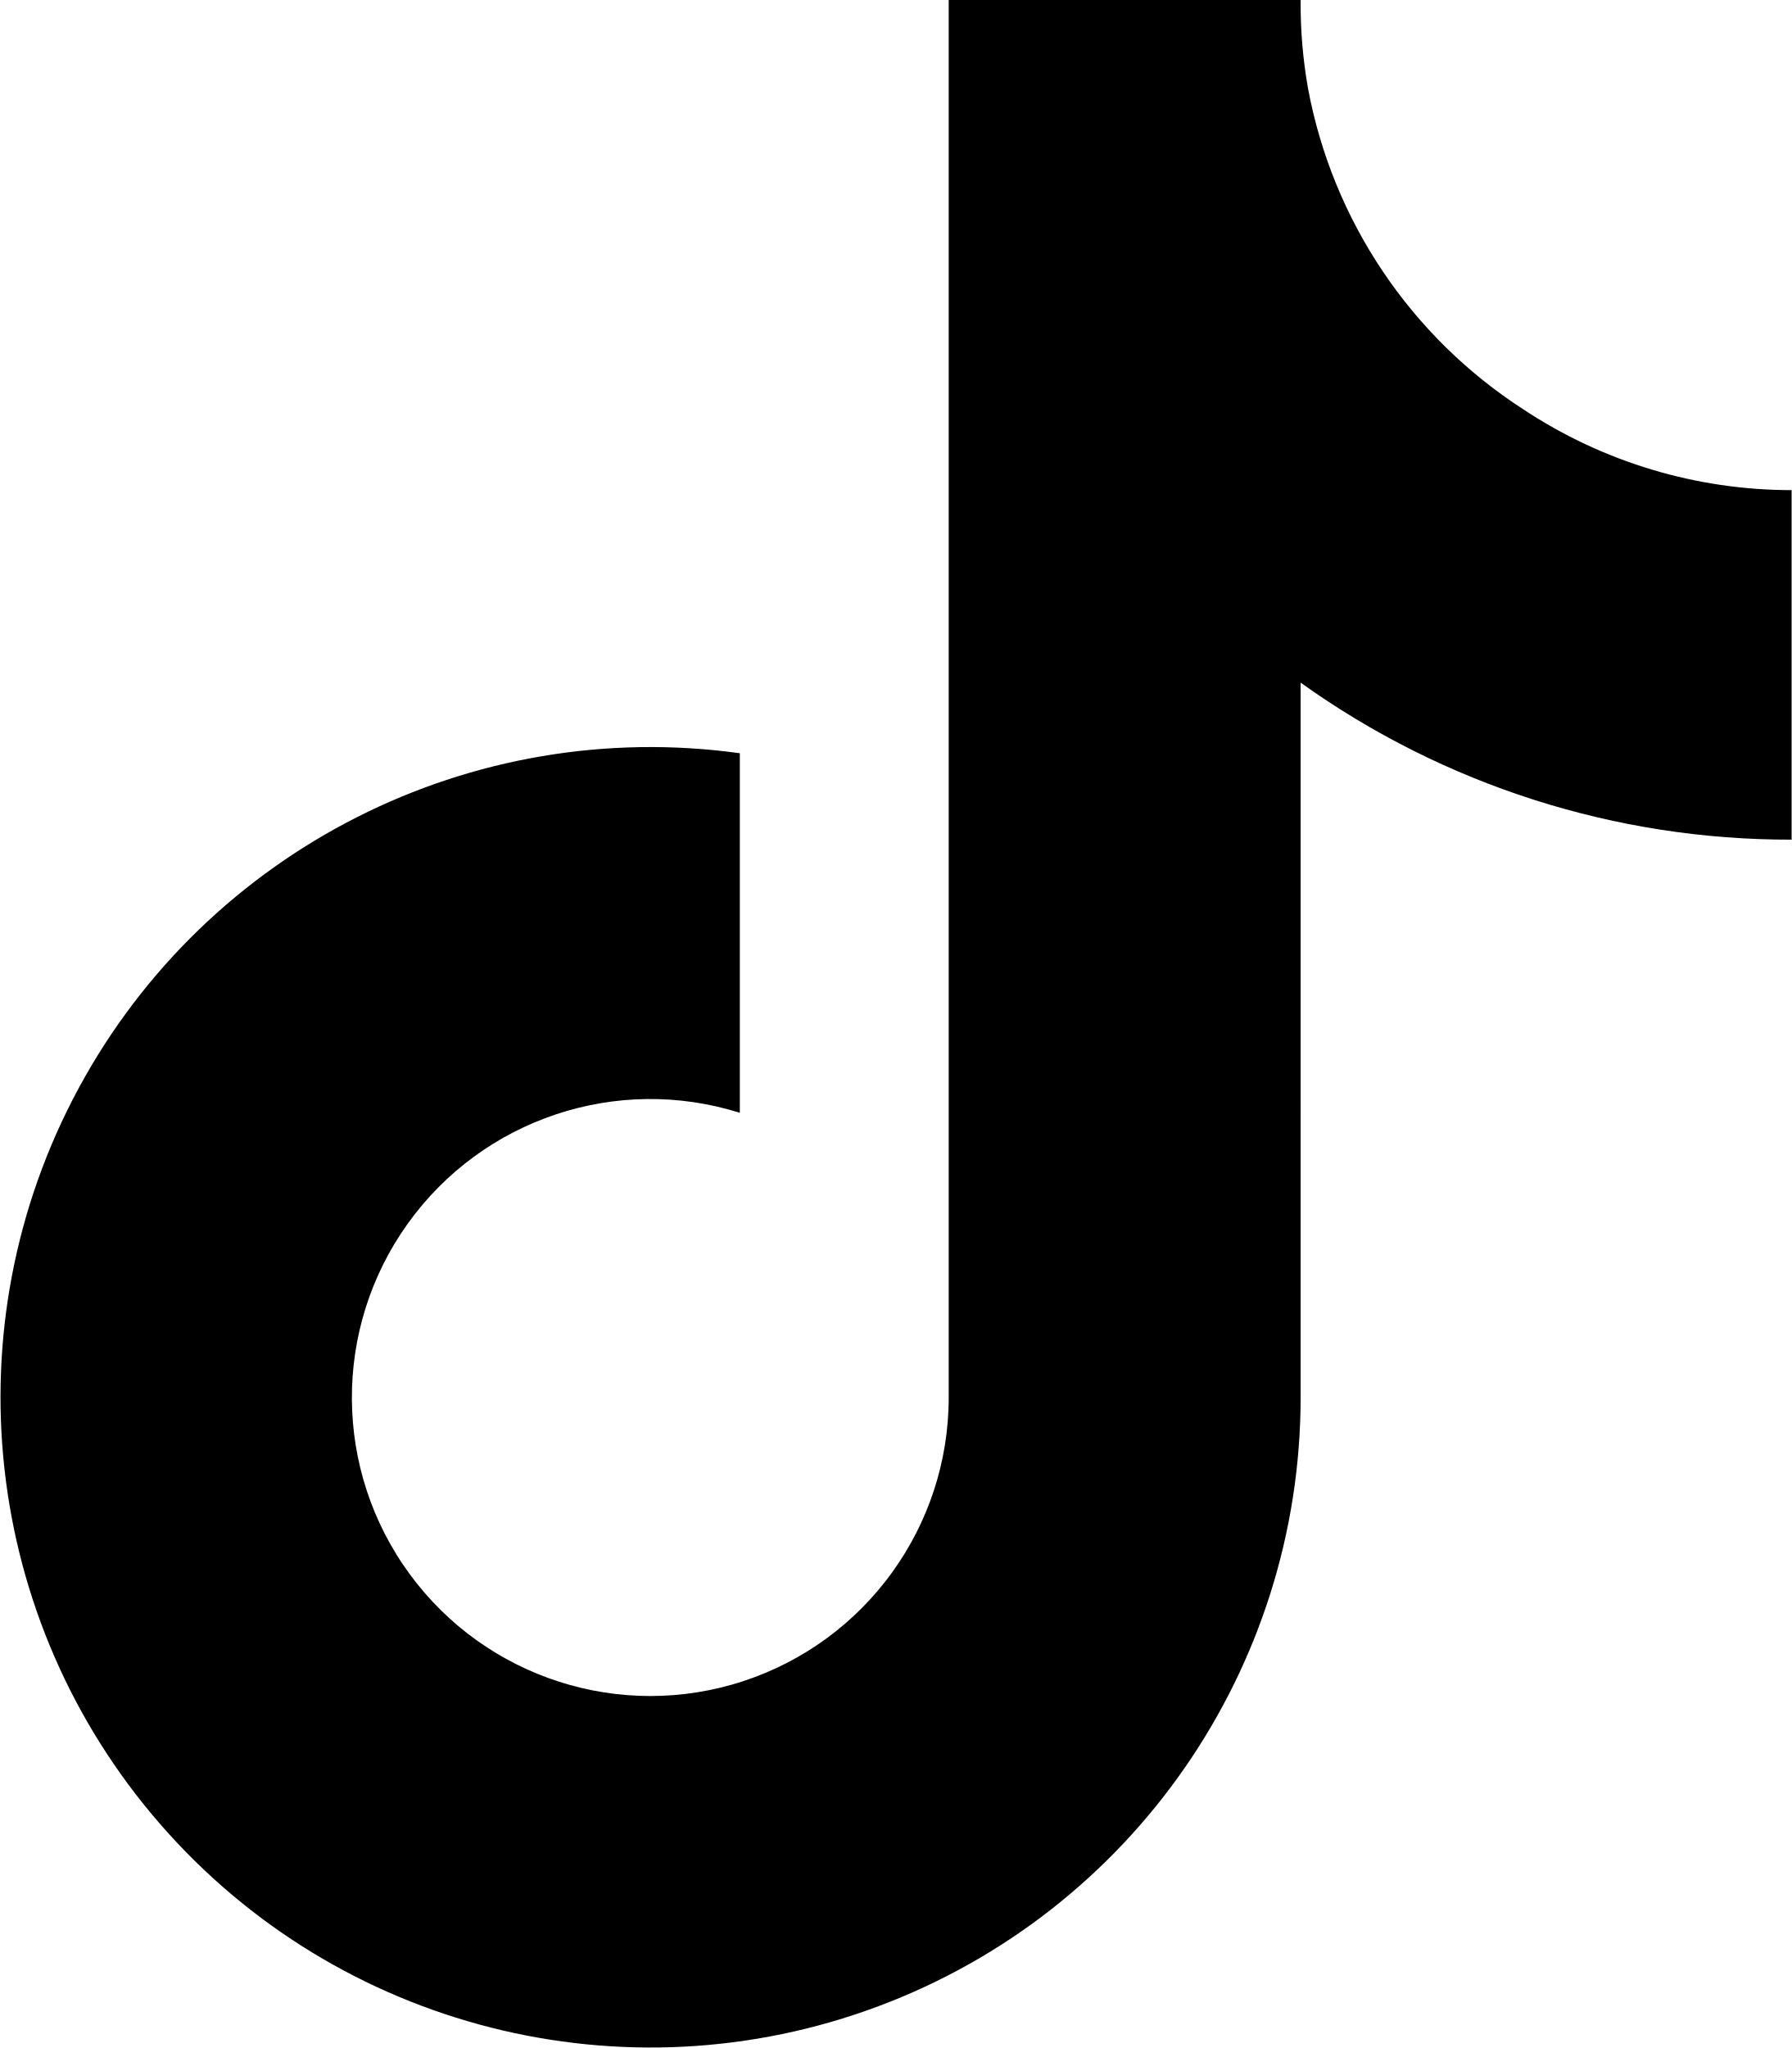
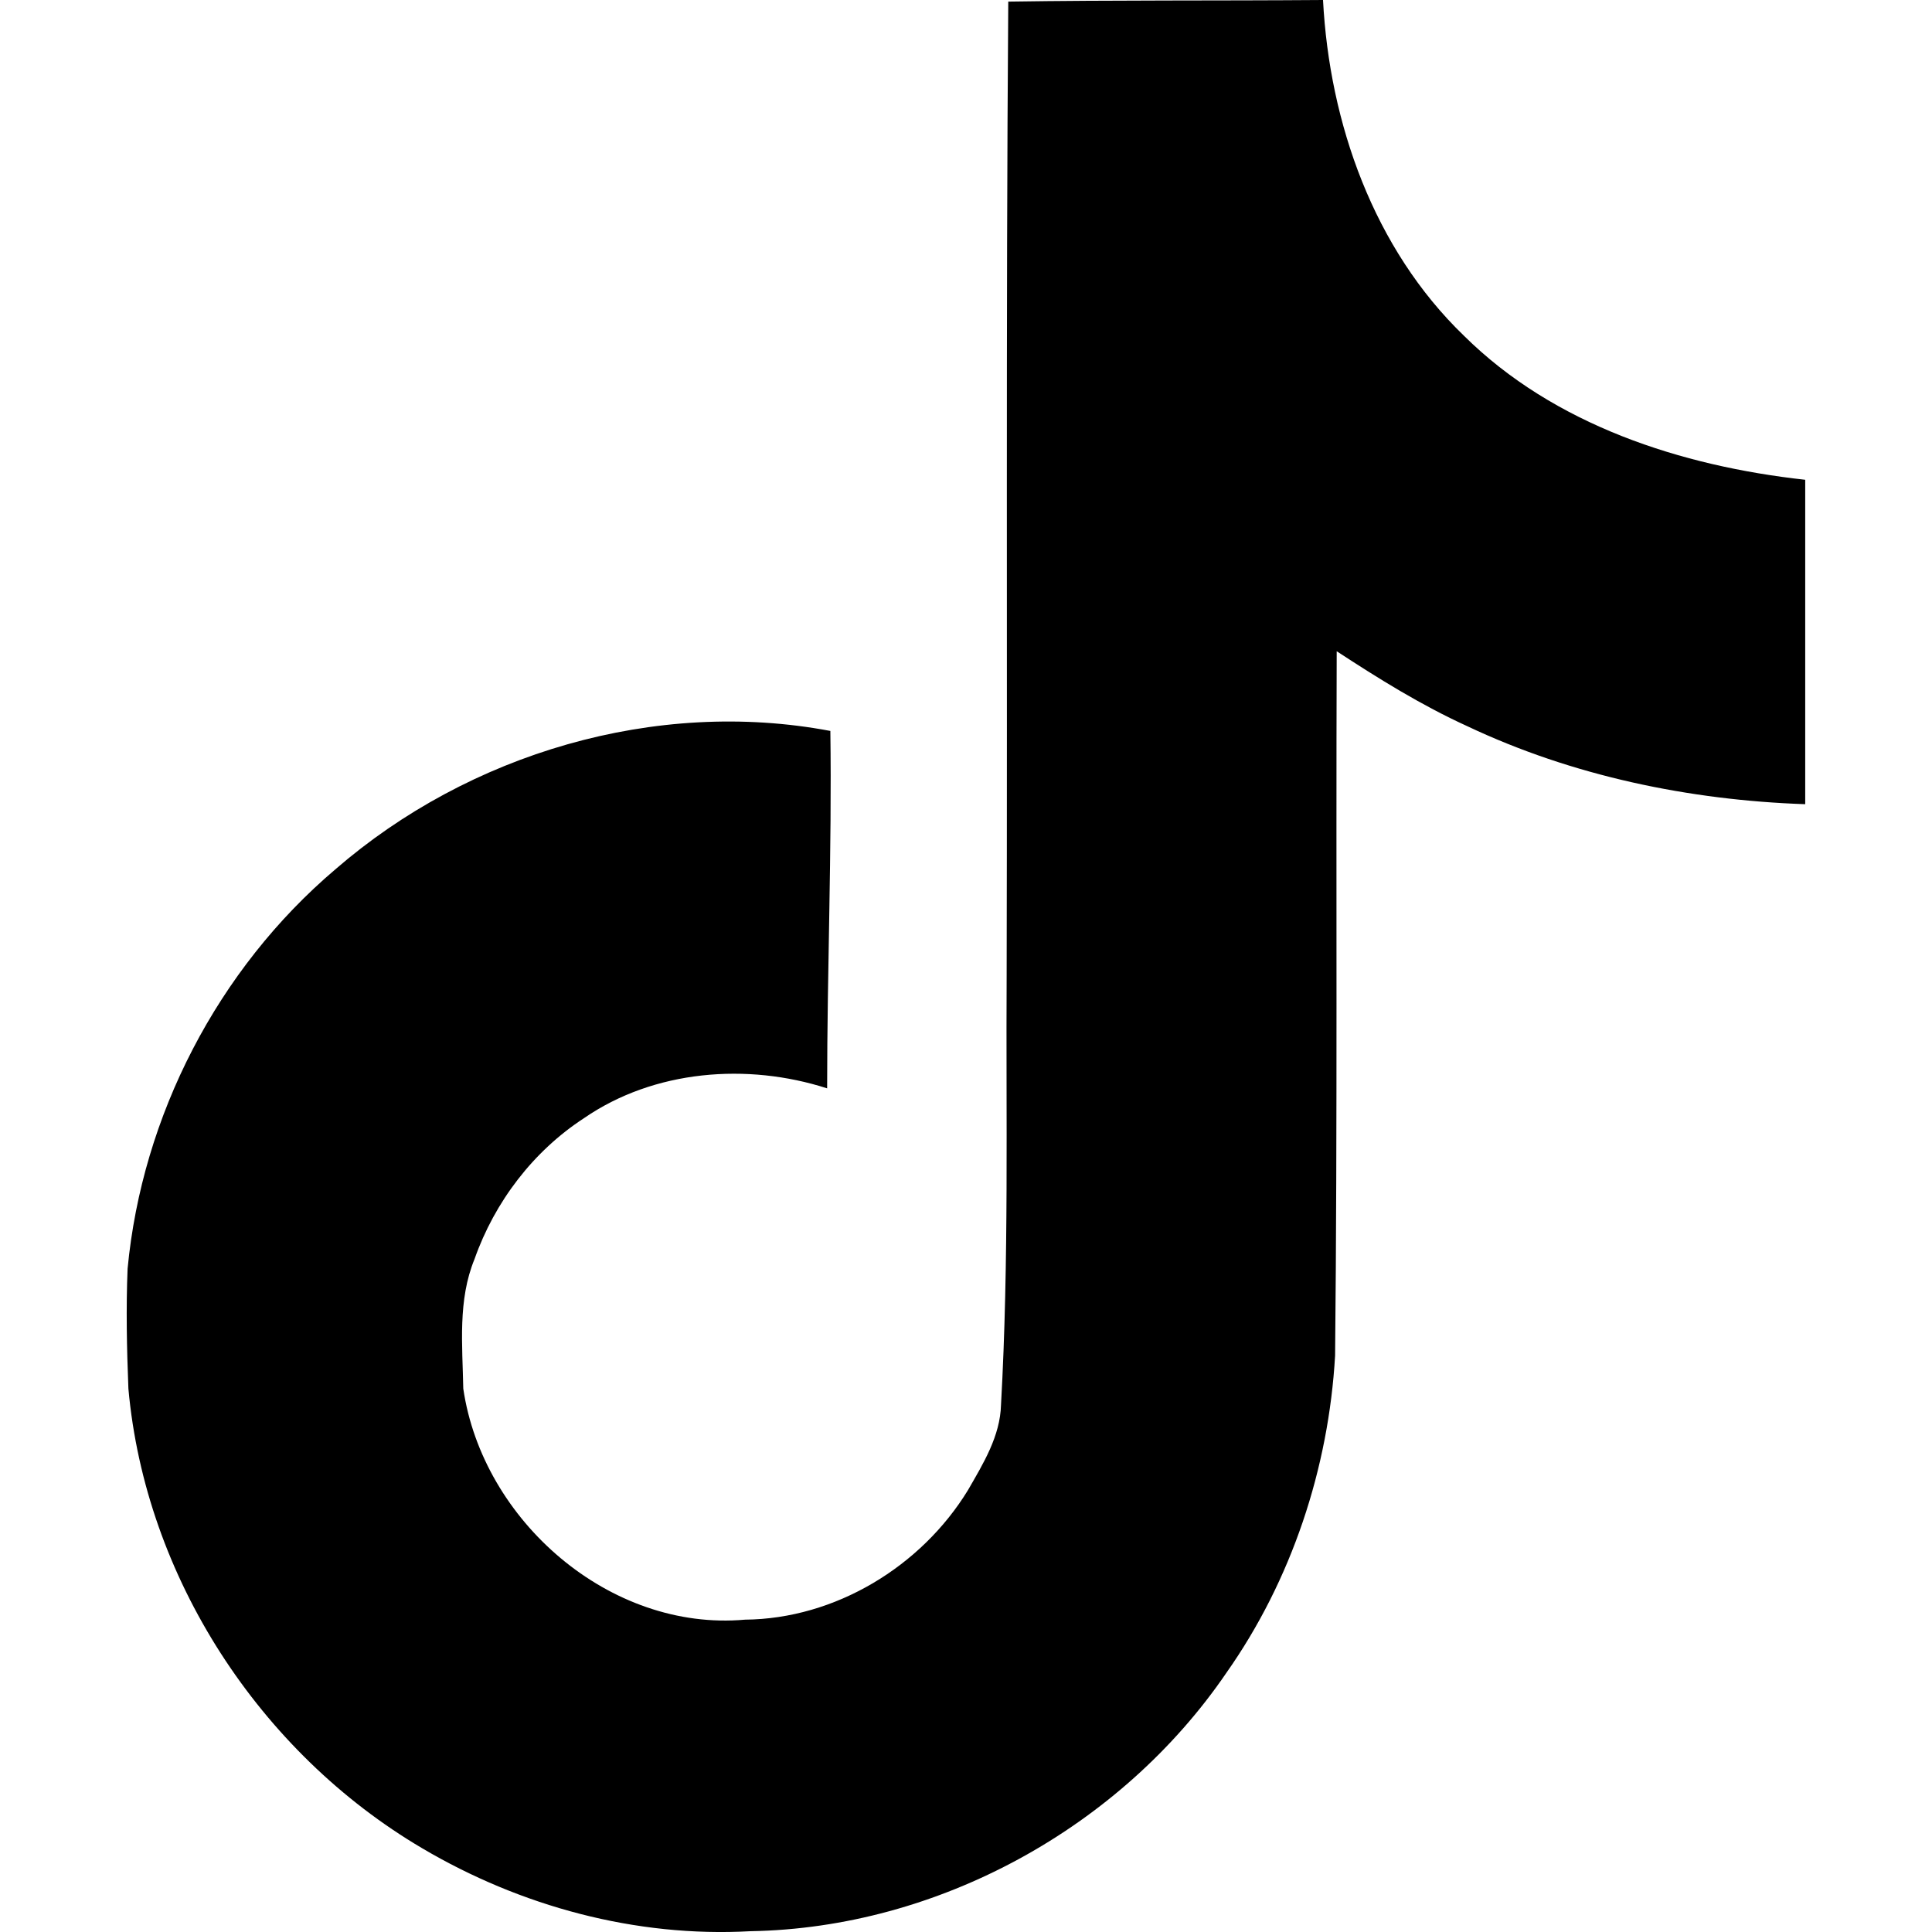
- <svg xmlns="http://www.w3.org/2000/svg" viewBox="0 0 448 512">
-   <path d="M448,209.91a210.06,210.06,0,0,1-122.77-39.25V349.38A162.55,162.55,0,1,1,185,188.31V278.2a74.62,74.62,0,1,0,52.23,71.18V0l88,0a121.18,121.18,0,0,0,1.86,22.17h0A122.18,122.18,0,0,0,381,102.39a121.43,121.43,0,0,0,67,20.14Z" />
+ <svg xmlns="http://www.w3.org/2000/svg" role="img" viewBox="0 0 24 24">
+   <path d="M12.525.02c1.31-.02 2.61-.01 3.91-.02.08 1.53.63 3.09 1.75 4.17 1.12 1.11 2.7 1.62 4.24 1.79v4.03c-1.44-.05-2.89-.35-4.2-.97-.57-.26-1.1-.59-1.62-.93-.01 2.92.01 5.84-.02 8.75-.08 1.4-.54 2.79-1.35 3.94-1.31 1.92-3.58 3.17-5.91 3.21-1.43.08-2.86-.31-4.08-1.03-2.02-1.19-3.44-3.37-3.65-5.71-.02-.5-.03-1-.01-1.49.18-1.9 1.12-3.72 2.58-4.96 1.66-1.44 3.98-2.13 6.15-1.72.02 1.48-.04 2.96-.04 4.44-.99-.32-2.15-.23-3.02.37-.63.41-1.11 1.04-1.36 1.75-.21.51-.15 1.07-.14 1.61.24 1.64 1.82 3.02 3.5 2.87 1.12-.01 2.19-.66 2.77-1.61.19-.33.4-.67.41-1.06.1-1.79.06-3.57.07-5.36.01-4.03-.01-8.05.02-12.07z" />
</svg>
